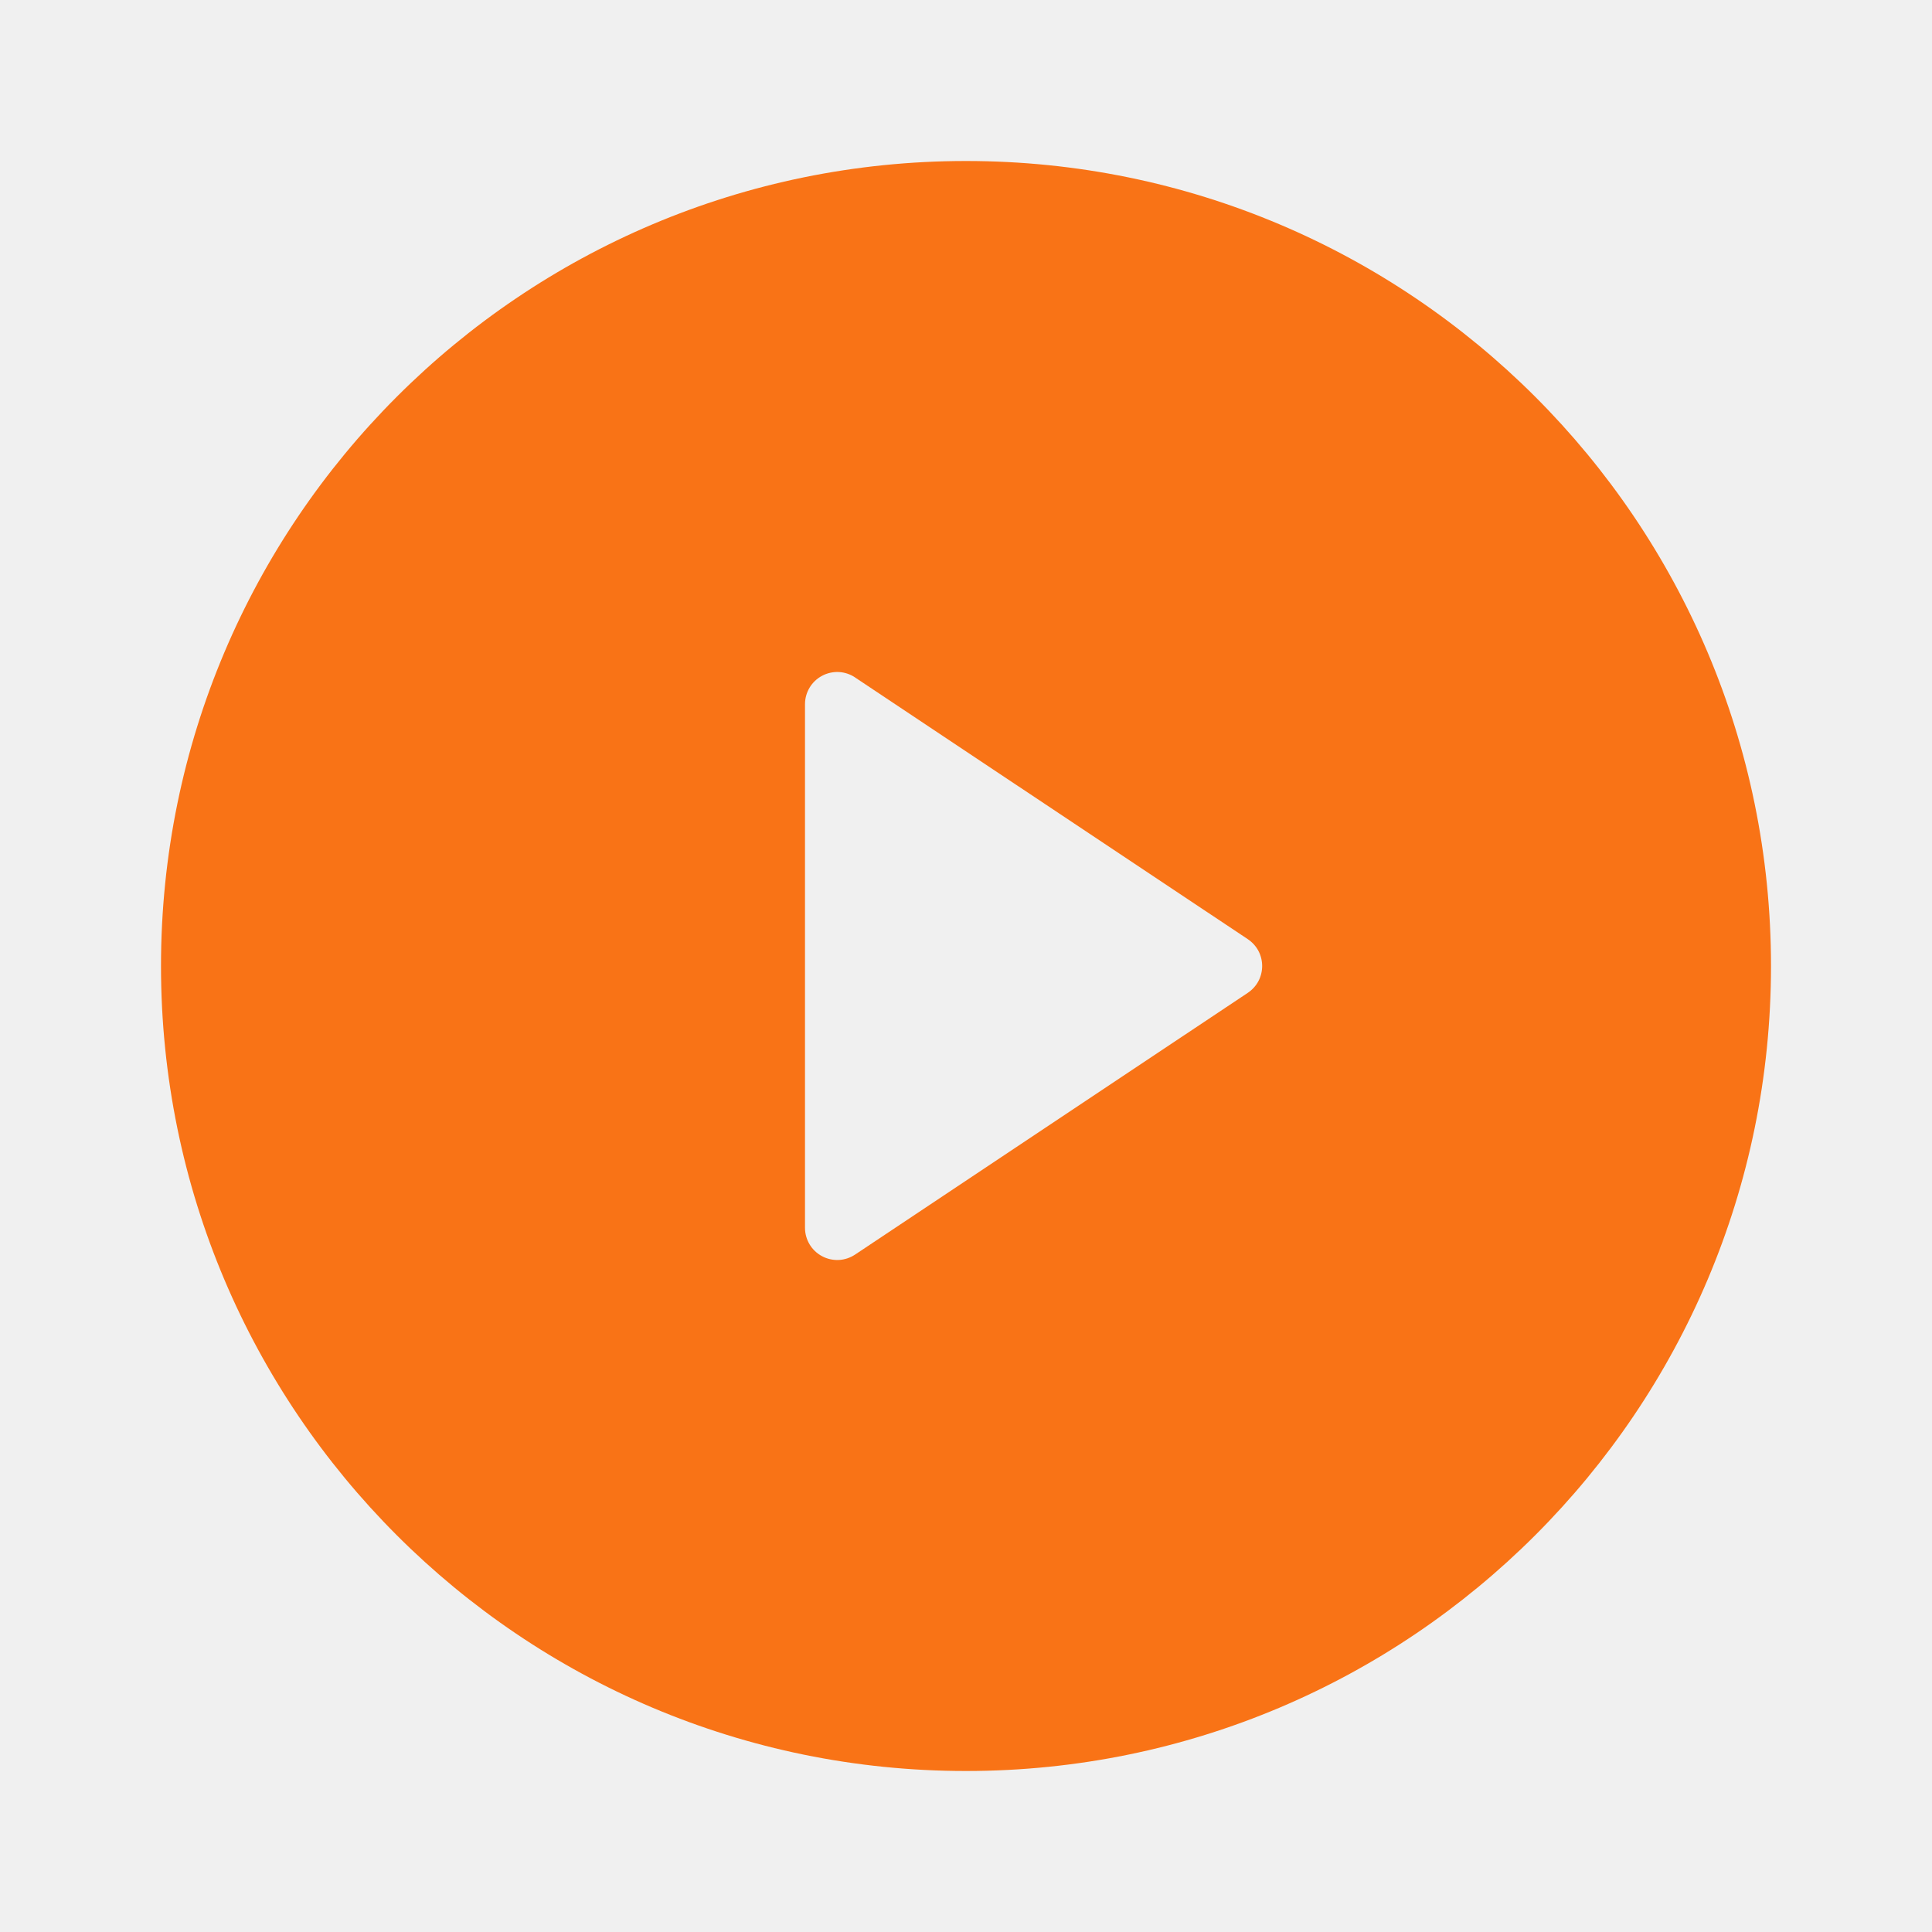
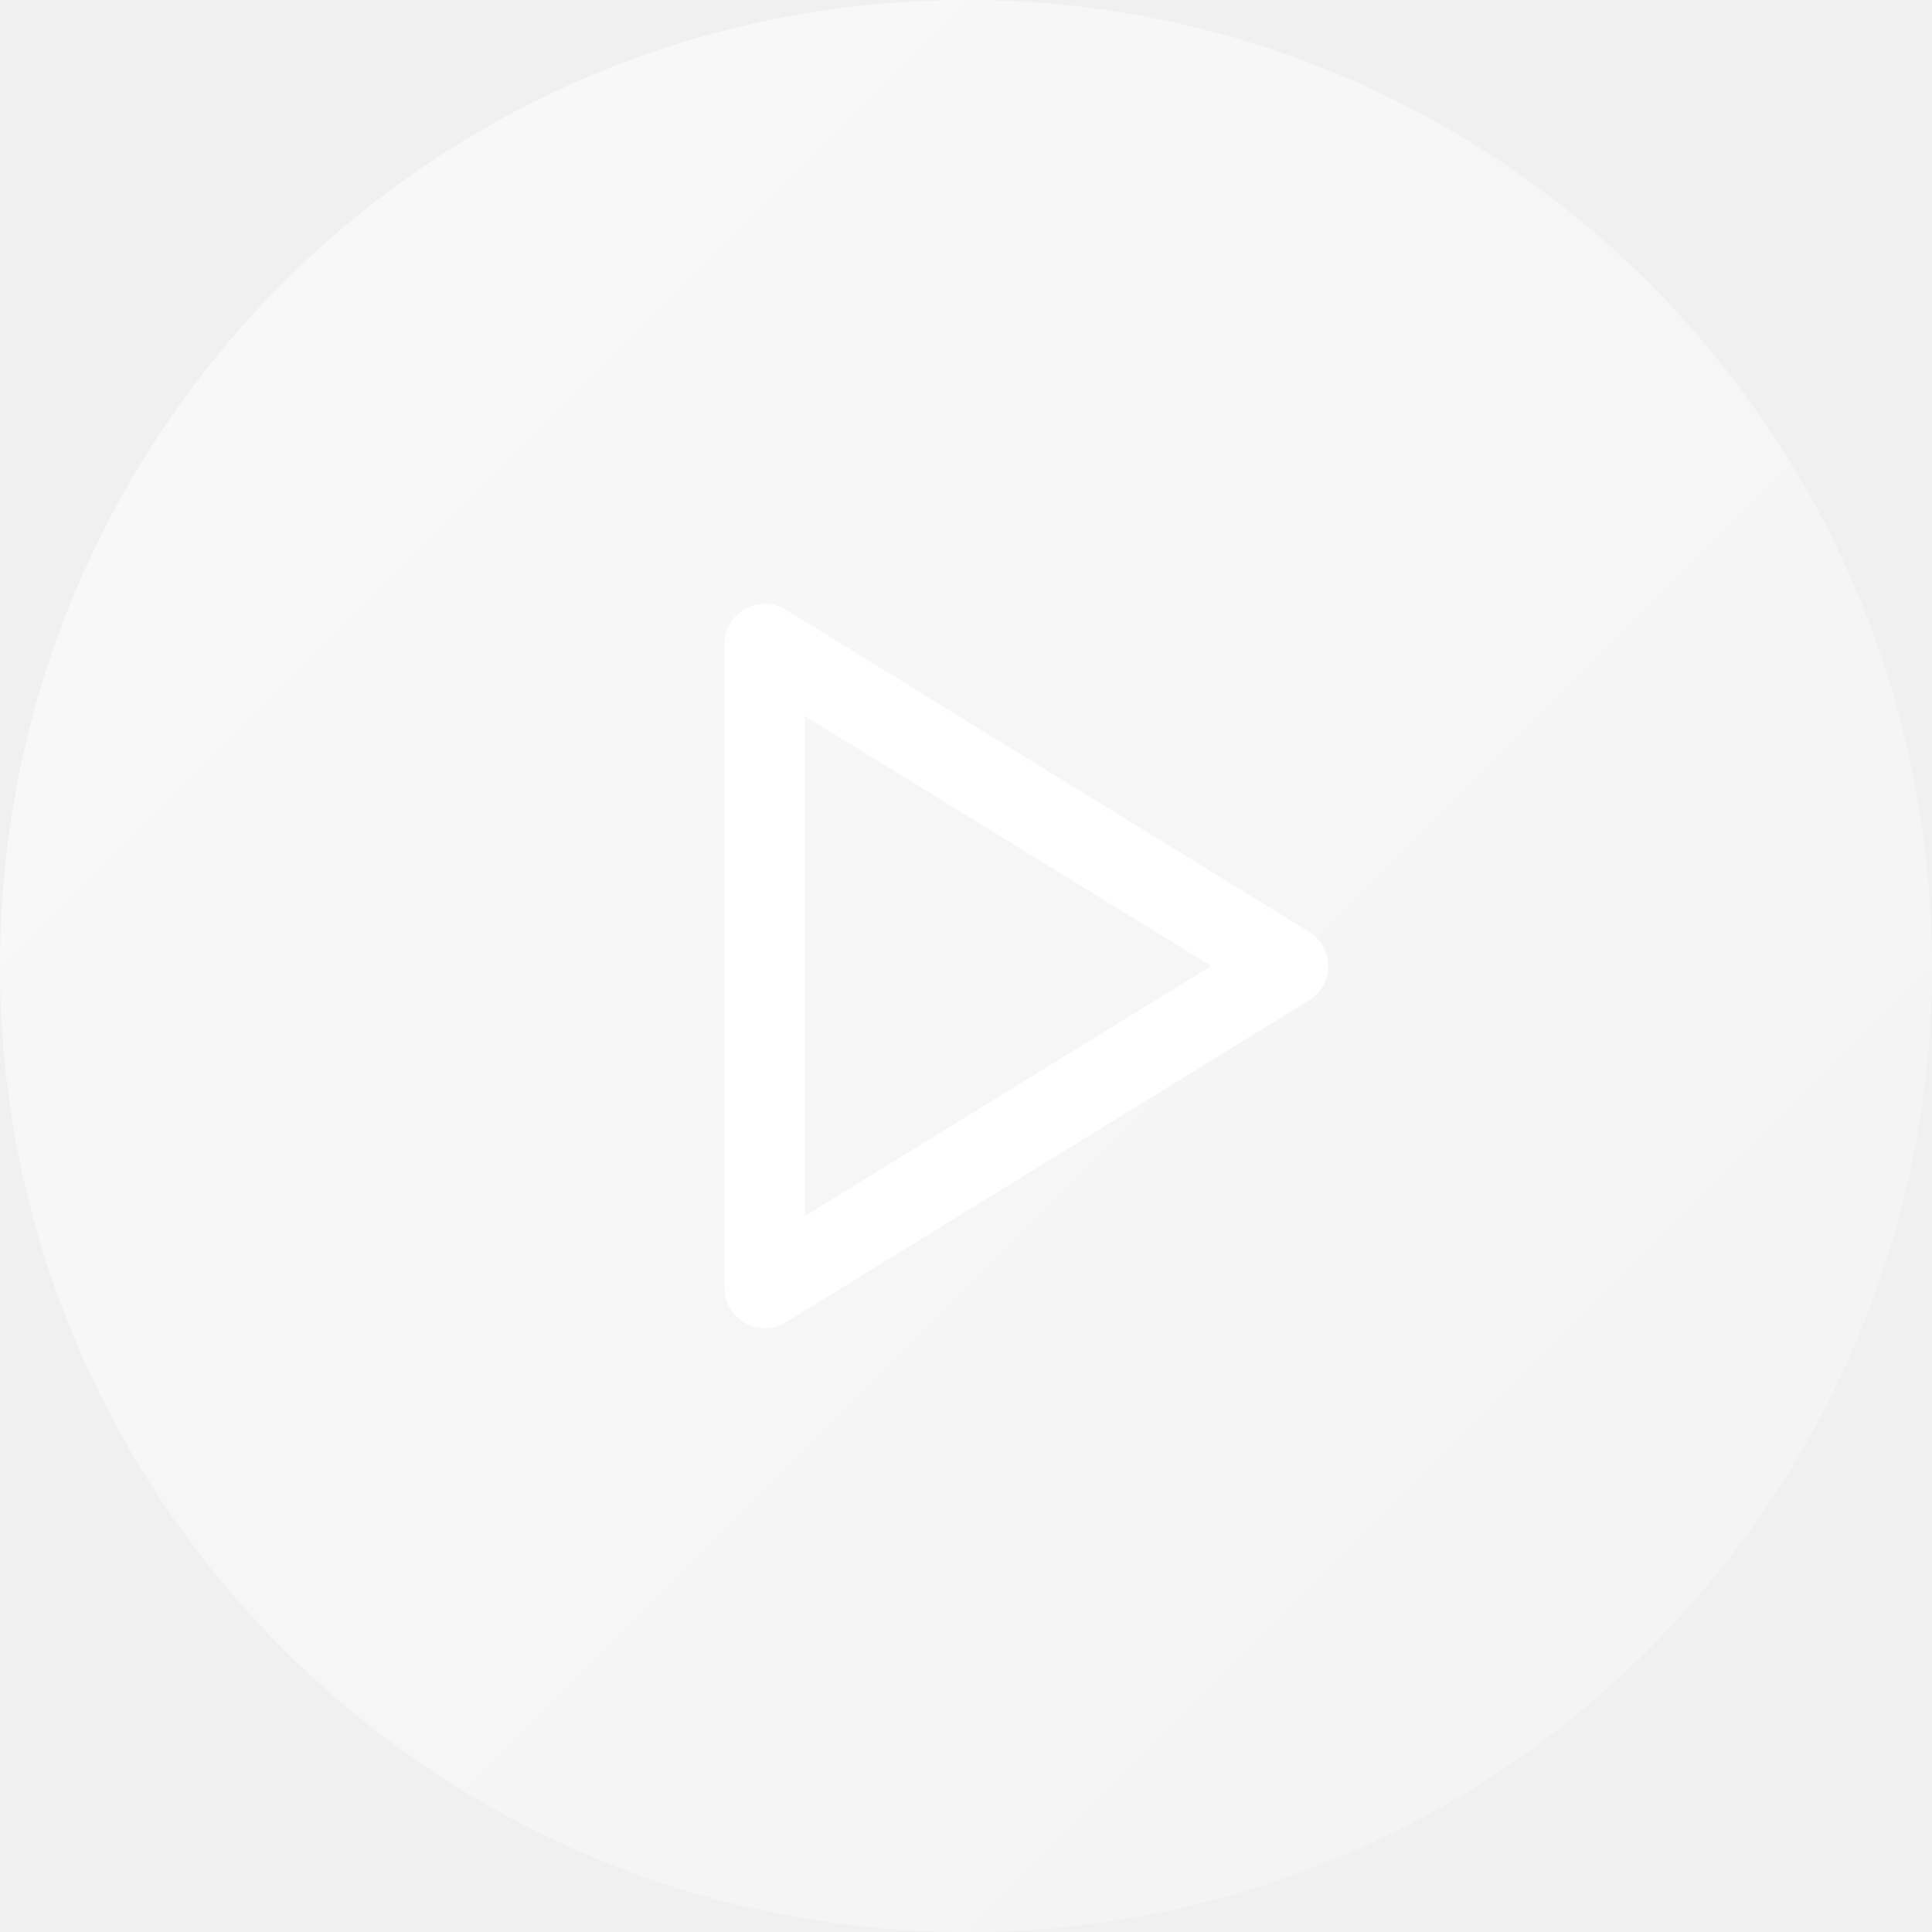
- <svg xmlns="http://www.w3.org/2000/svg" width="24" height="24" viewBox="0 0 24 24" fill="none">
-   <mask id="mask0_230_646" style="mask-type:alpha" maskUnits="userSpaceOnUse" x="0" y="0" width="24" height="24">
-     <rect width="24" height="24" fill="white" />
+ <svg xmlns="http://www.w3.org/2000/svg" width="48" height="48" viewBox="0 0 48 48" fill="none">
+   <g filter="url(#filter0_b_218_1369)">
+     <circle cx="24" cy="24" r="24" fill="url(#paint0_linear_218_1369)" />
+   </g>
+   <mask id="mask0_218_1369" style="mask-type:alpha" maskUnits="userSpaceOnUse" x="12" y="12" width="24" height="24">
+     <rect x="12" y="12" width="24" height="24" fill="white" />
  </mask>
-   <g mask="url(#mask0_230_646)">
-     <path d="M12 22C6.477 22 2 17.523 2 12C2 6.477 6.477 2 12 2C17.523 2 22 6.477 22 12C22 17.523 17.523 22 12 22ZM10.622 8.415C10.562 8.375 10.492 8.352 10.42 8.348C10.347 8.345 10.275 8.361 10.212 8.395C10.148 8.429 10.094 8.48 10.057 8.542C10.02 8.604 10 8.675 10 8.747V15.253C10 15.325 10.02 15.396 10.057 15.458C10.094 15.52 10.148 15.571 10.212 15.605C10.275 15.639 10.347 15.655 10.42 15.652C10.492 15.648 10.562 15.625 10.622 15.585L15.501 12.333C15.556 12.296 15.601 12.247 15.632 12.189C15.663 12.131 15.679 12.066 15.679 12C15.679 11.934 15.663 11.869 15.632 11.811C15.601 11.753 15.556 11.704 15.501 11.667L10.621 8.415H10.622Z" fill="#F97316" />
+   <g mask="url(#mask0_218_1369)">
+     <path d="M19 16V32L32 24L19 16Z" stroke="white" stroke-width="2" stroke-linecap="round" stroke-linejoin="round" />
  </g>
+   <defs>
+     <filter id="filter0_b_218_1369" x="-8" y="-8" width="64" height="64" filterUnits="userSpaceOnUse" color-interpolation-filters="sRGB">
+       <feFlood flood-opacity="0" result="BackgroundImageFix" />
+       <feGaussianBlur in="BackgroundImageFix" stdDeviation="4" />
+       <feComposite in2="SourceAlpha" operator="in" result="effect1_backgroundBlur_218_1369" />
+       <feBlend mode="normal" in="SourceGraphic" in2="effect1_backgroundBlur_218_1369" result="shape" />
+     </filter>
+     <linearGradient id="paint0_linear_218_1369" x1="0" y1="0" x2="48" y2="48" gradientUnits="userSpaceOnUse">
+       <stop stop-color="white" stop-opacity="0.6" />
+       <stop offset="1" stop-color="white" stop-opacity="0.2" />
+       <stop offset="1" stop-color="white" stop-opacity="0.1" />
+     </linearGradient>
+   </defs>
</svg>
